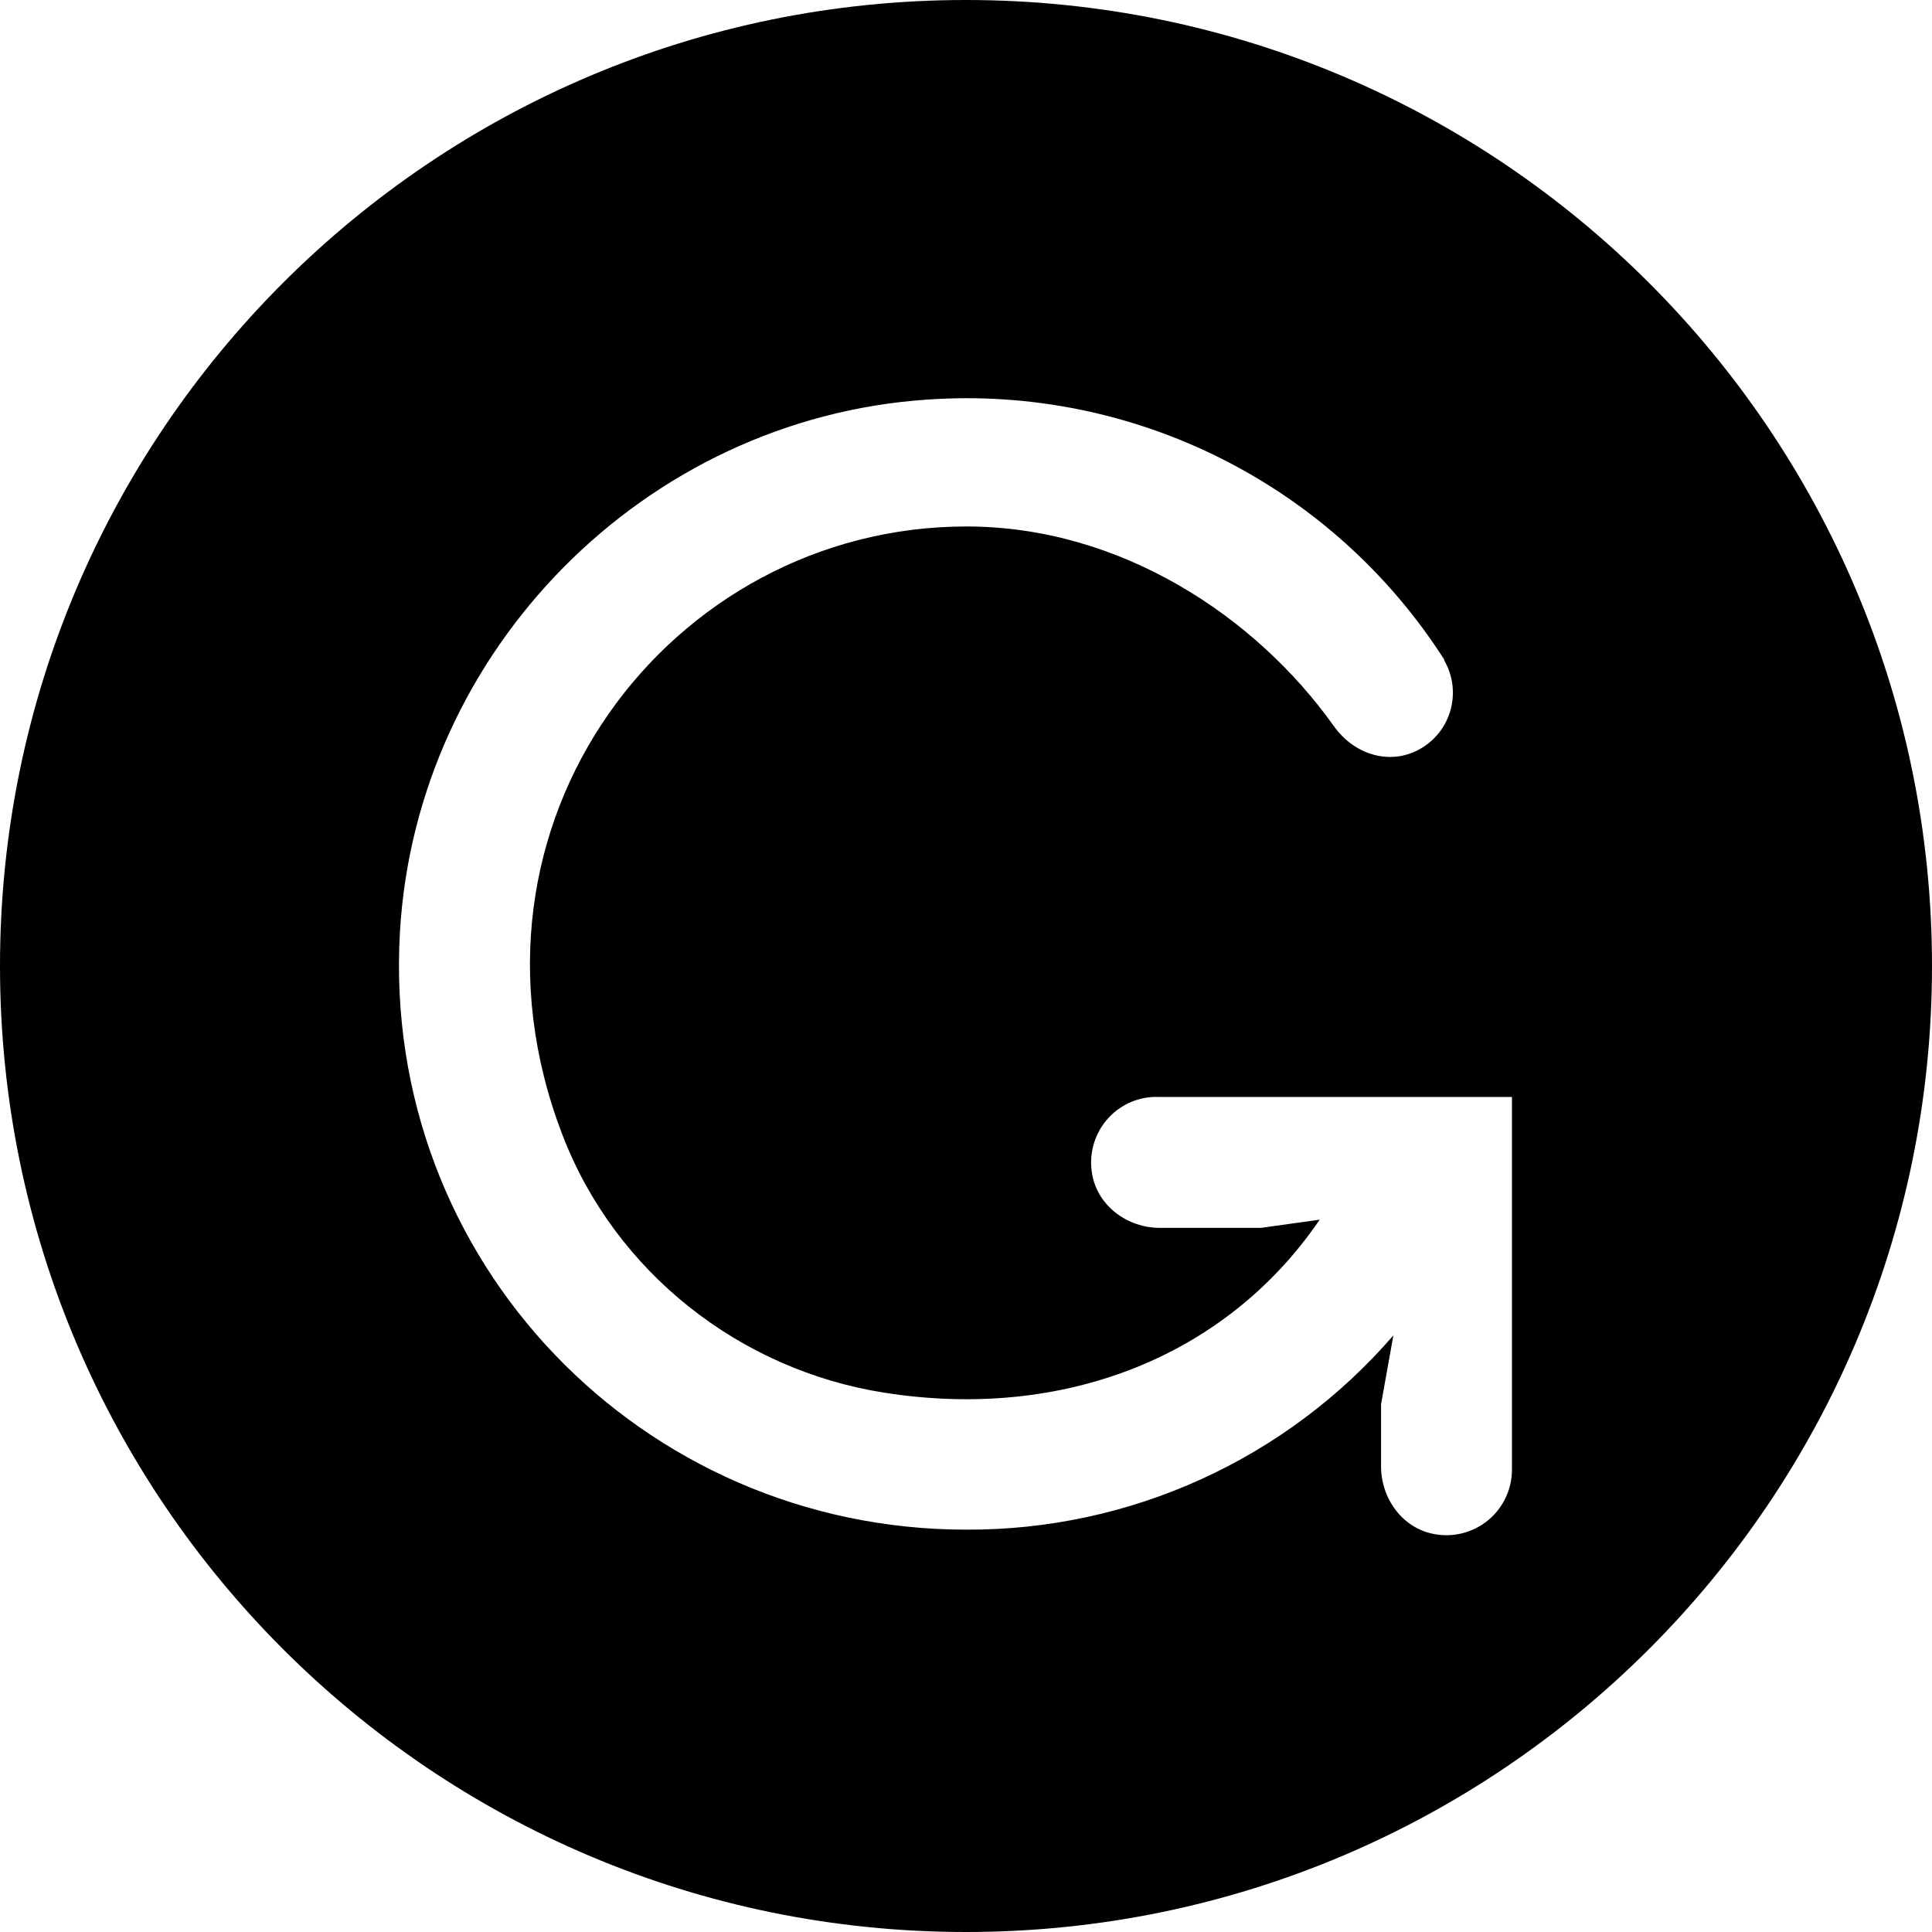
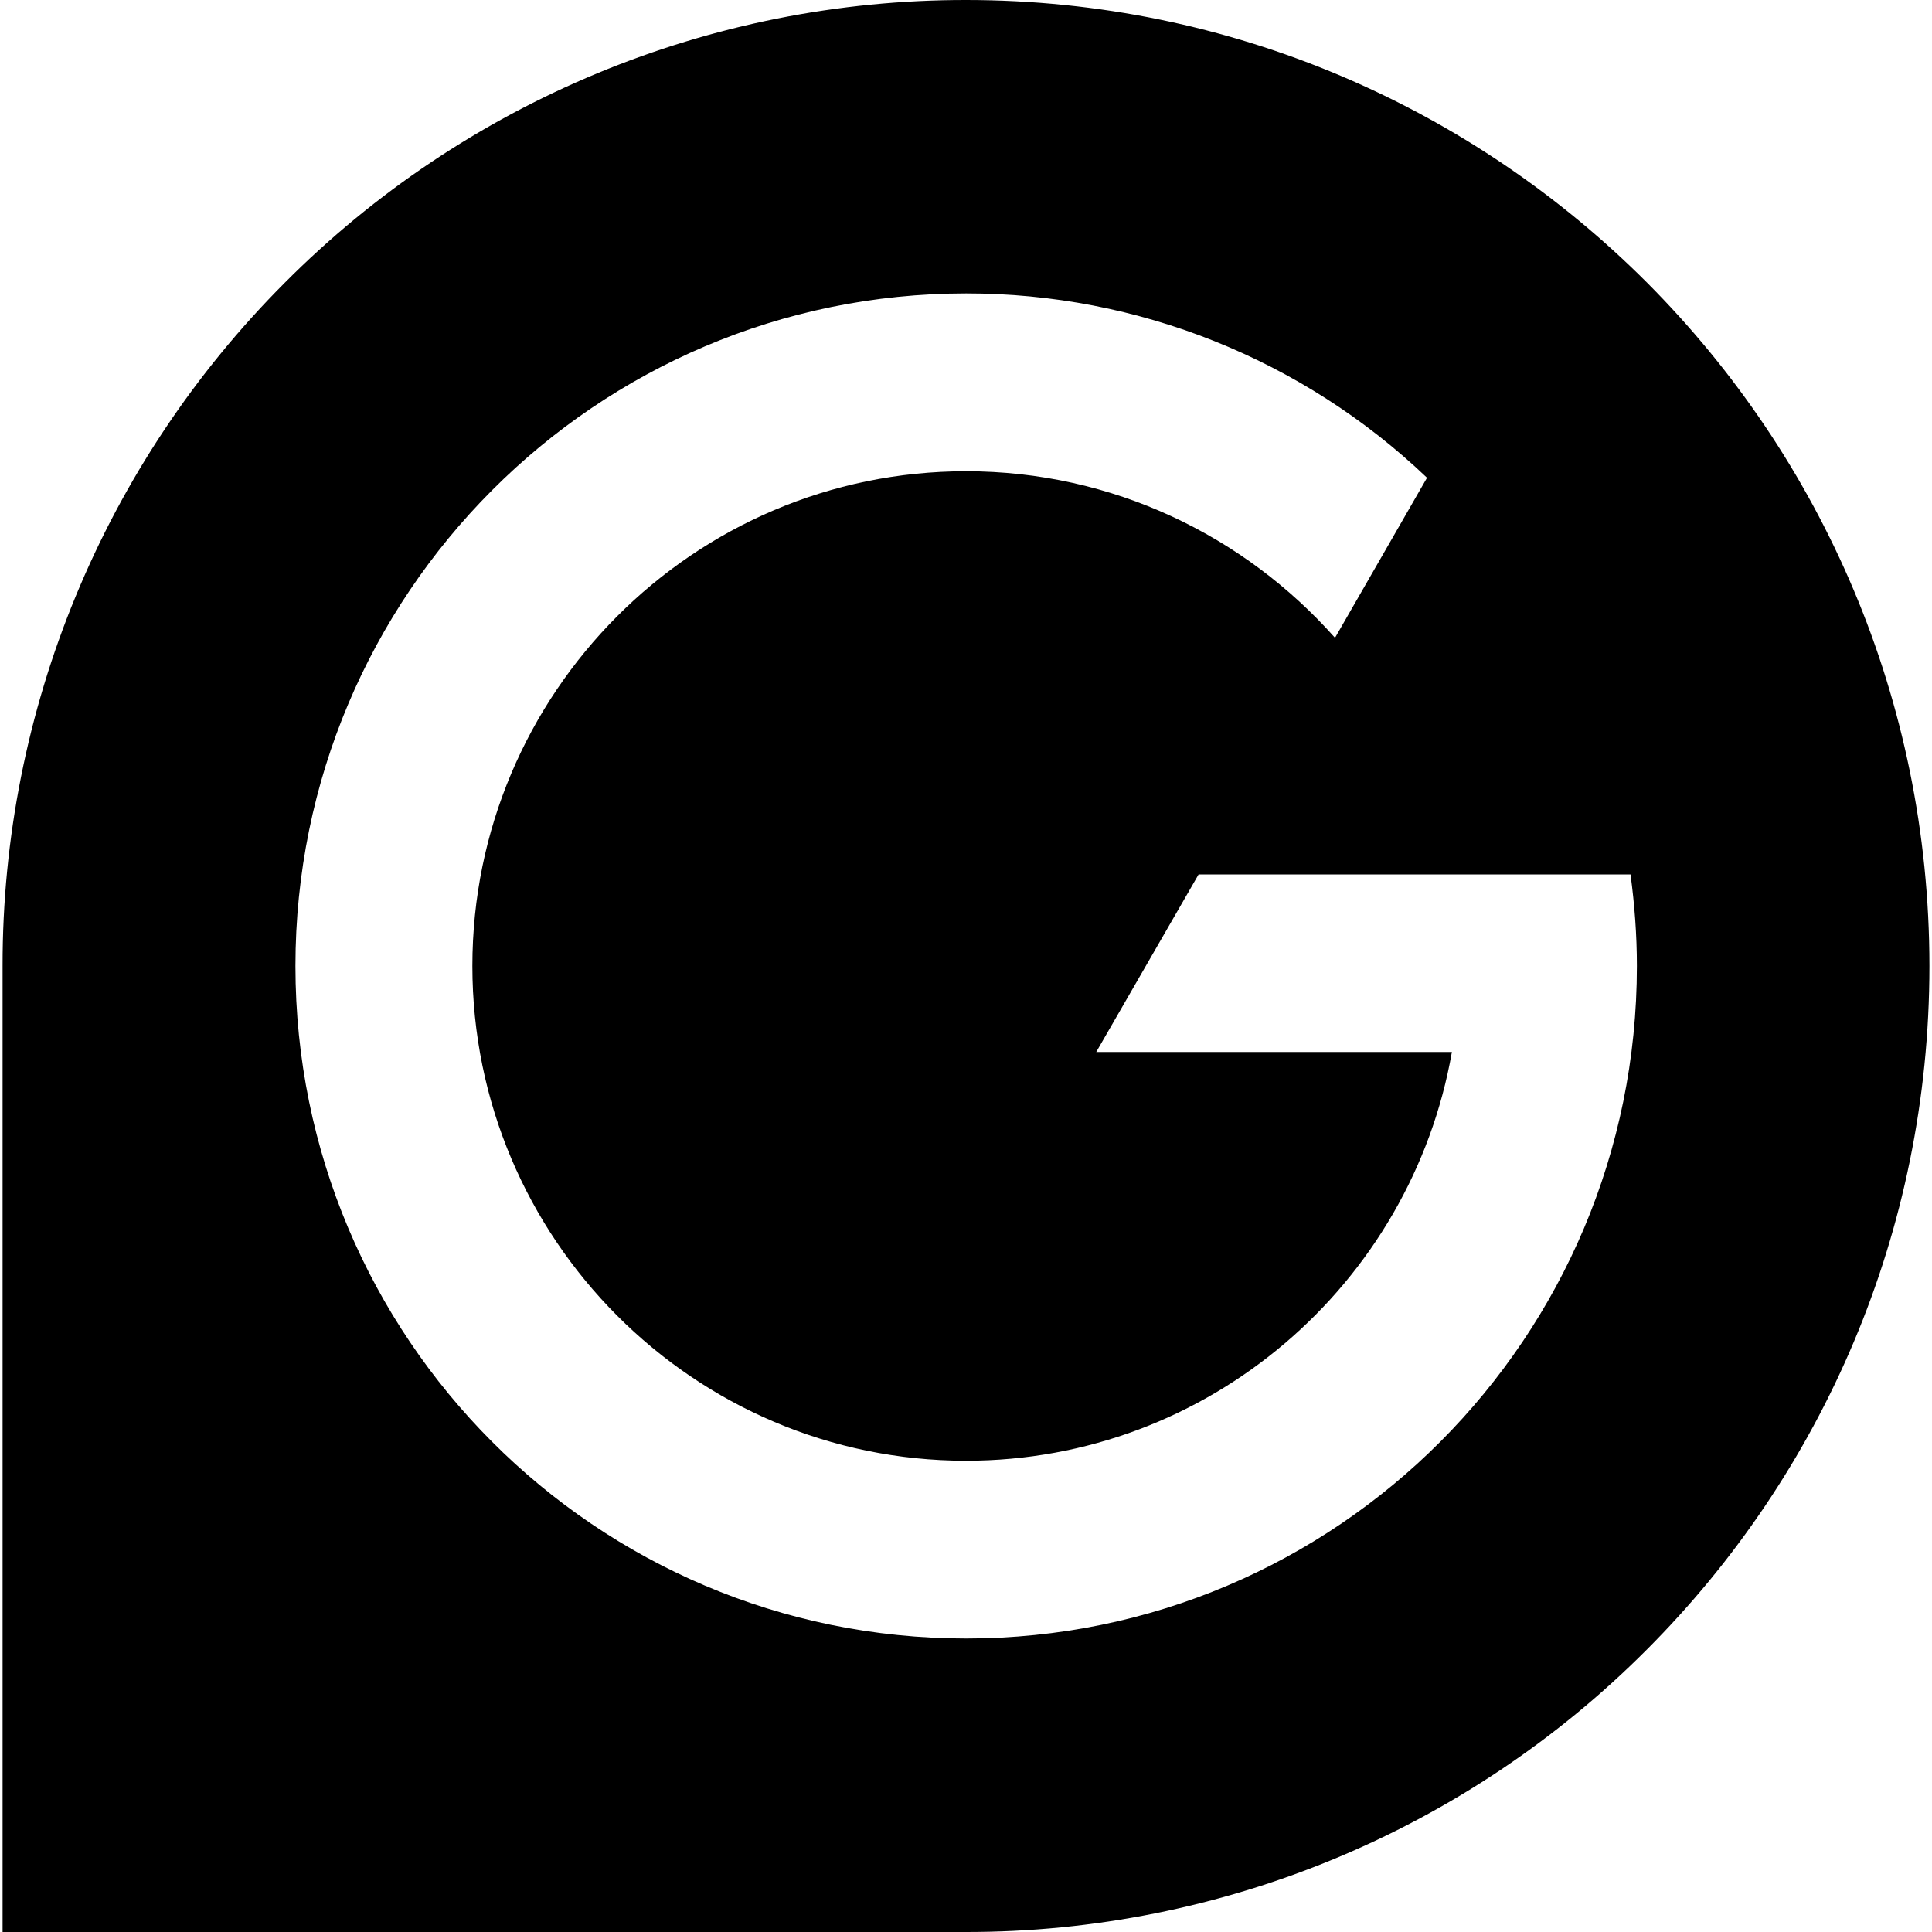
<svg xmlns="http://www.w3.org/2000/svg" viewBox="0 0 24 24">
-   <path d="M24 12c0 6.627-5.373 12-12 12S0 18.627 0 12C0 5.372 5.373 0 12 0c6.628 0 12 5.372 12 12m-9.633 1.626a.81.815 0 0 0-.799.965c.071.393.44.662.84.662h1.257l.729-.102c-1.166 1.71-3.19 2.498-5.405 2.15-1.802-.282-3.35-1.502-4.003-3.205-1.483-3.865 1.34-7.556 5.02-7.556 1.916 0 3.598 1.122 4.562 2.478.277.39.763.504 1.133.248a.795.8 0 0 0 .236-1.069h.006a7.04 7.04 0 0 0-6.425-3.233c-3.508.236-6.347 3.107-6.55 6.617-.233 4.086 3.007 7.421 7.037 7.421a6.976 6.976 0 0 0 5.304-2.413l-.153.855v.773c0 .4.269.77.662.84a.814.814 0 0 0 .964-.8v-4.63h-4.415" />
+   <path d="M12 24H.032V12a11.99 11.99 0 0 1 3.504-8.486A11.924 11.924 0 0 1 12 0c3.305 0 6.297 1.344 8.463 3.514 2.164 2.172 3.505 5.172 3.505 8.486s-1.338 6.314-3.505 8.486A11.921 11.921 0 0 1 12 24m2.889-13.137-1.271 2.205h4.418c-.505 2.882-3.018 5.078-6.036 5.078-3.38 0-6.132-2.757-6.132-6.146S8.618 5.854 12 5.854c1.821 0 3.458.801 4.584 2.069l1.143-1.988a8.285 8.285 0 0 0-5.725-2.29c-4.6 0-8.332 3.74-8.332 8.355s3.73 8.354 8.332 8.354c4.603 0 8.332-3.739 8.332-8.354 0-.387-.029-.765-.079-1.137z" />
</svg>
